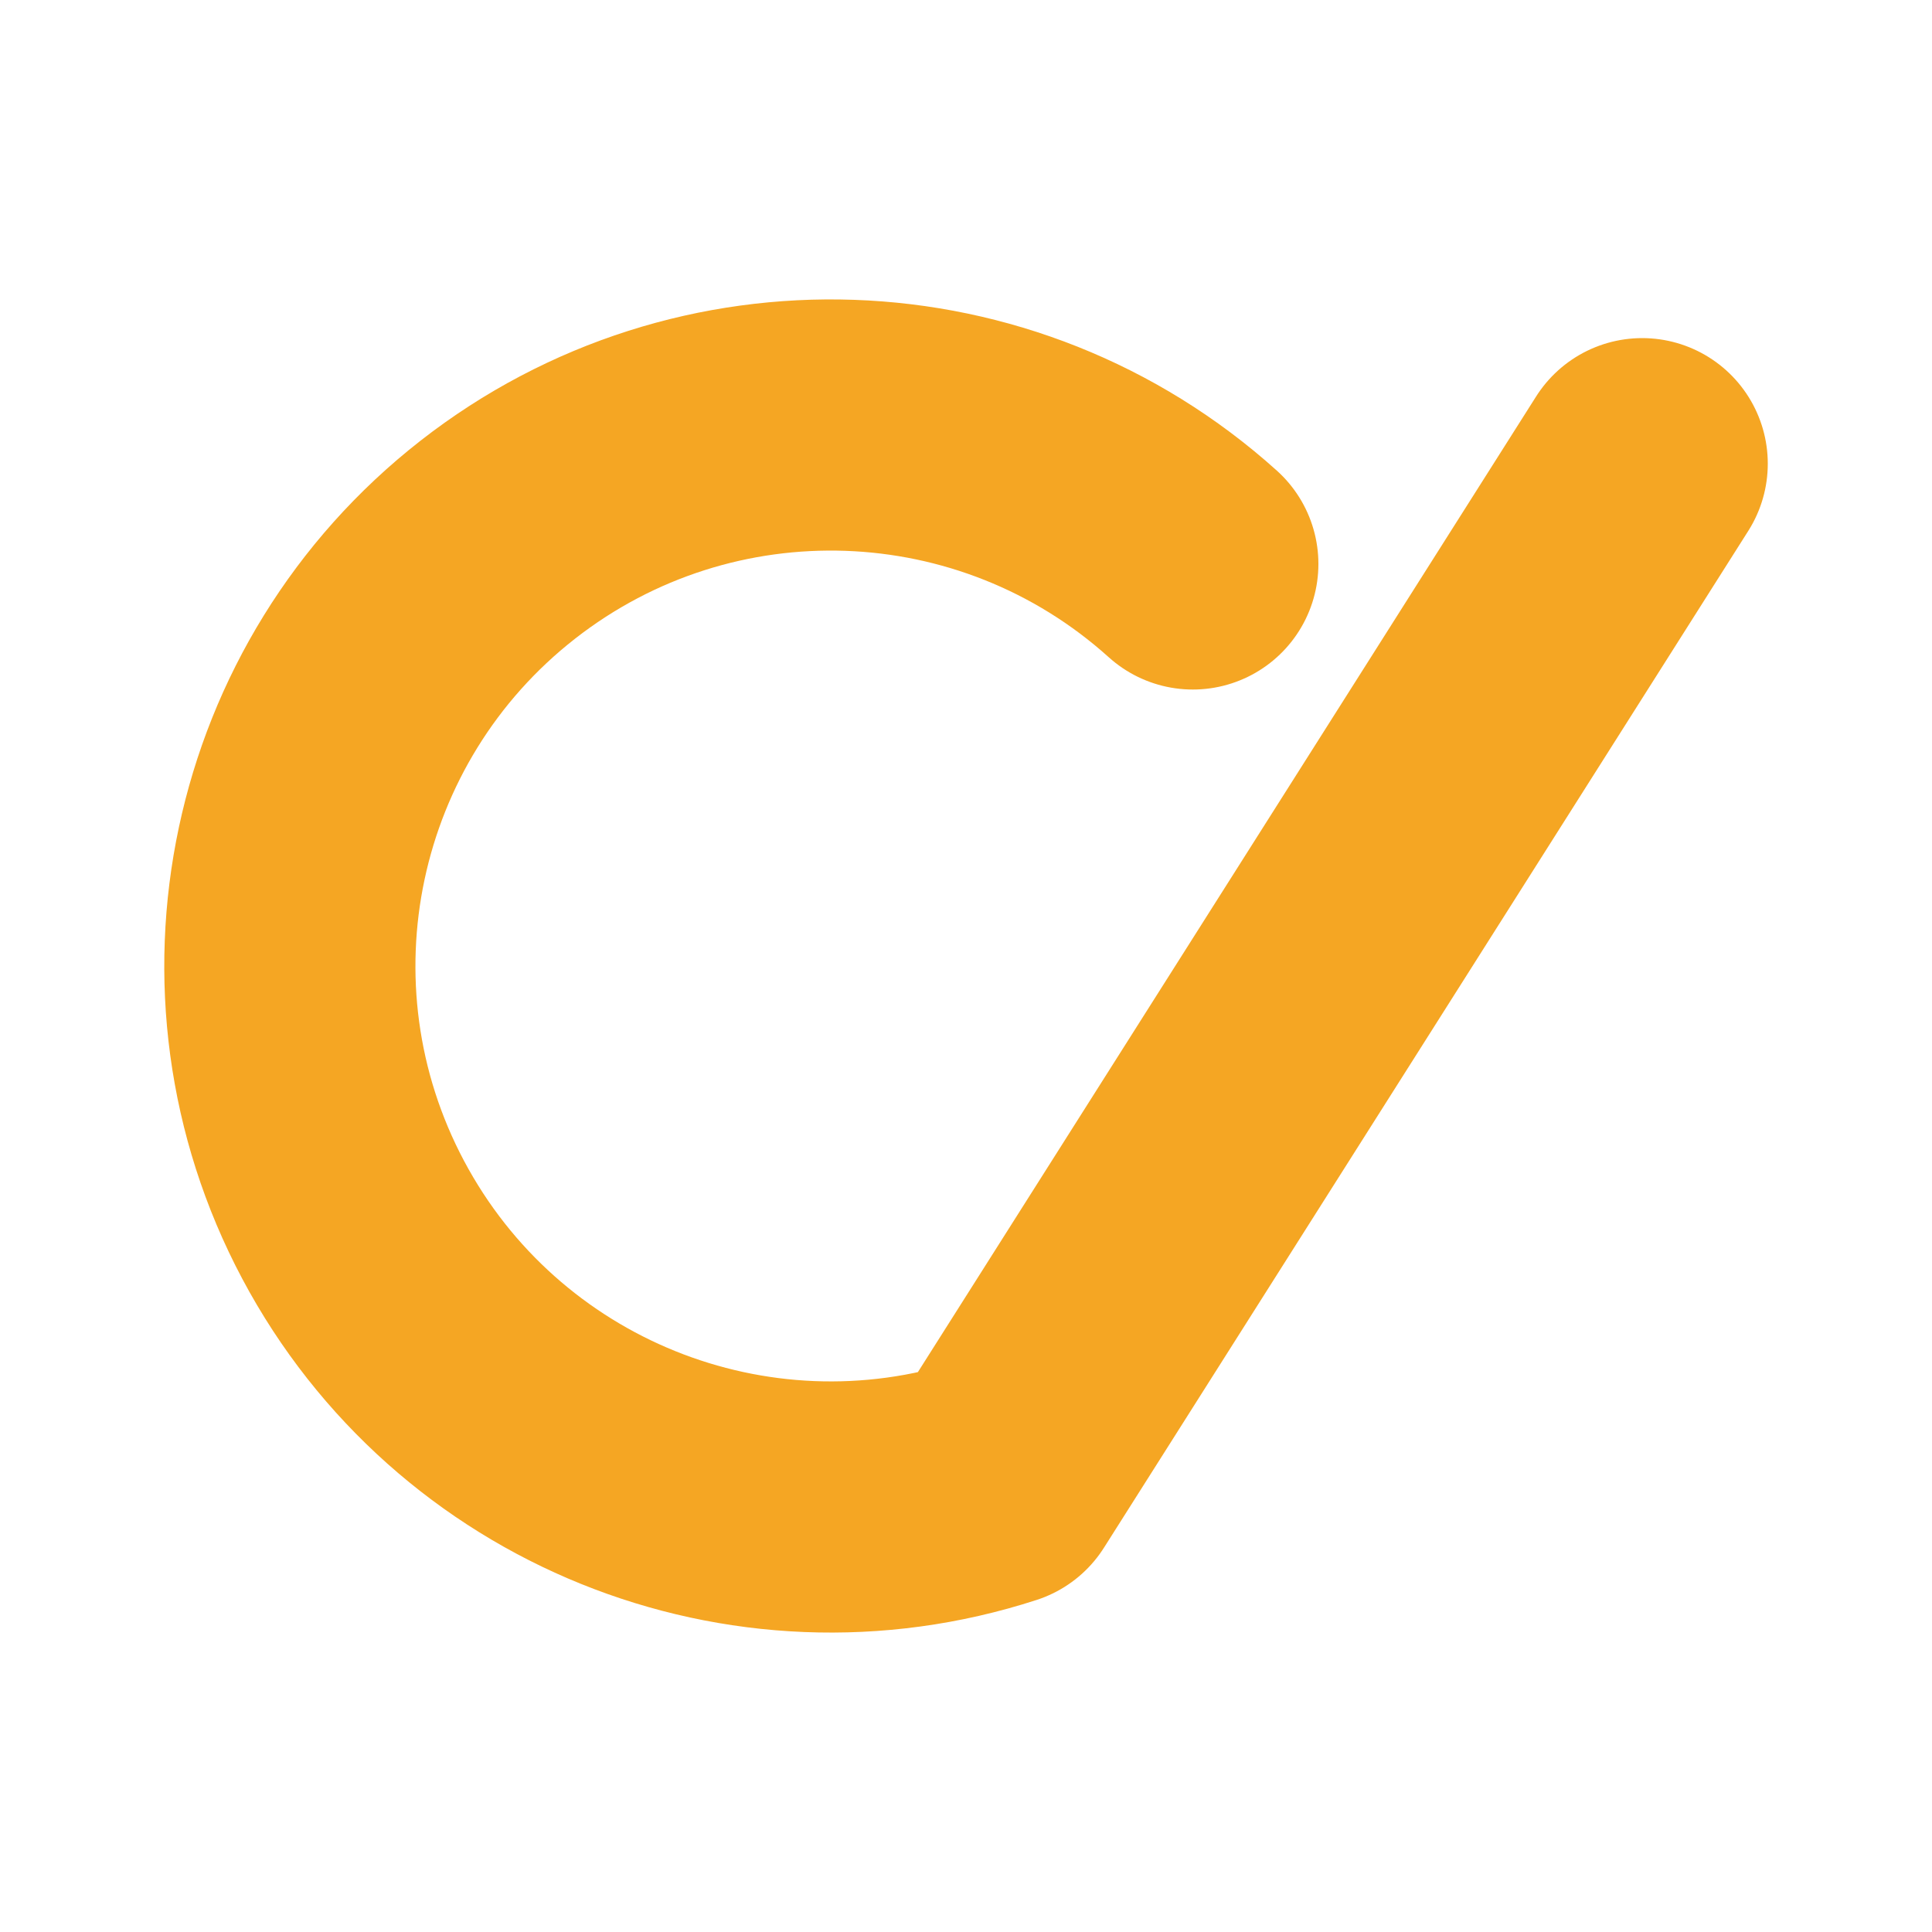
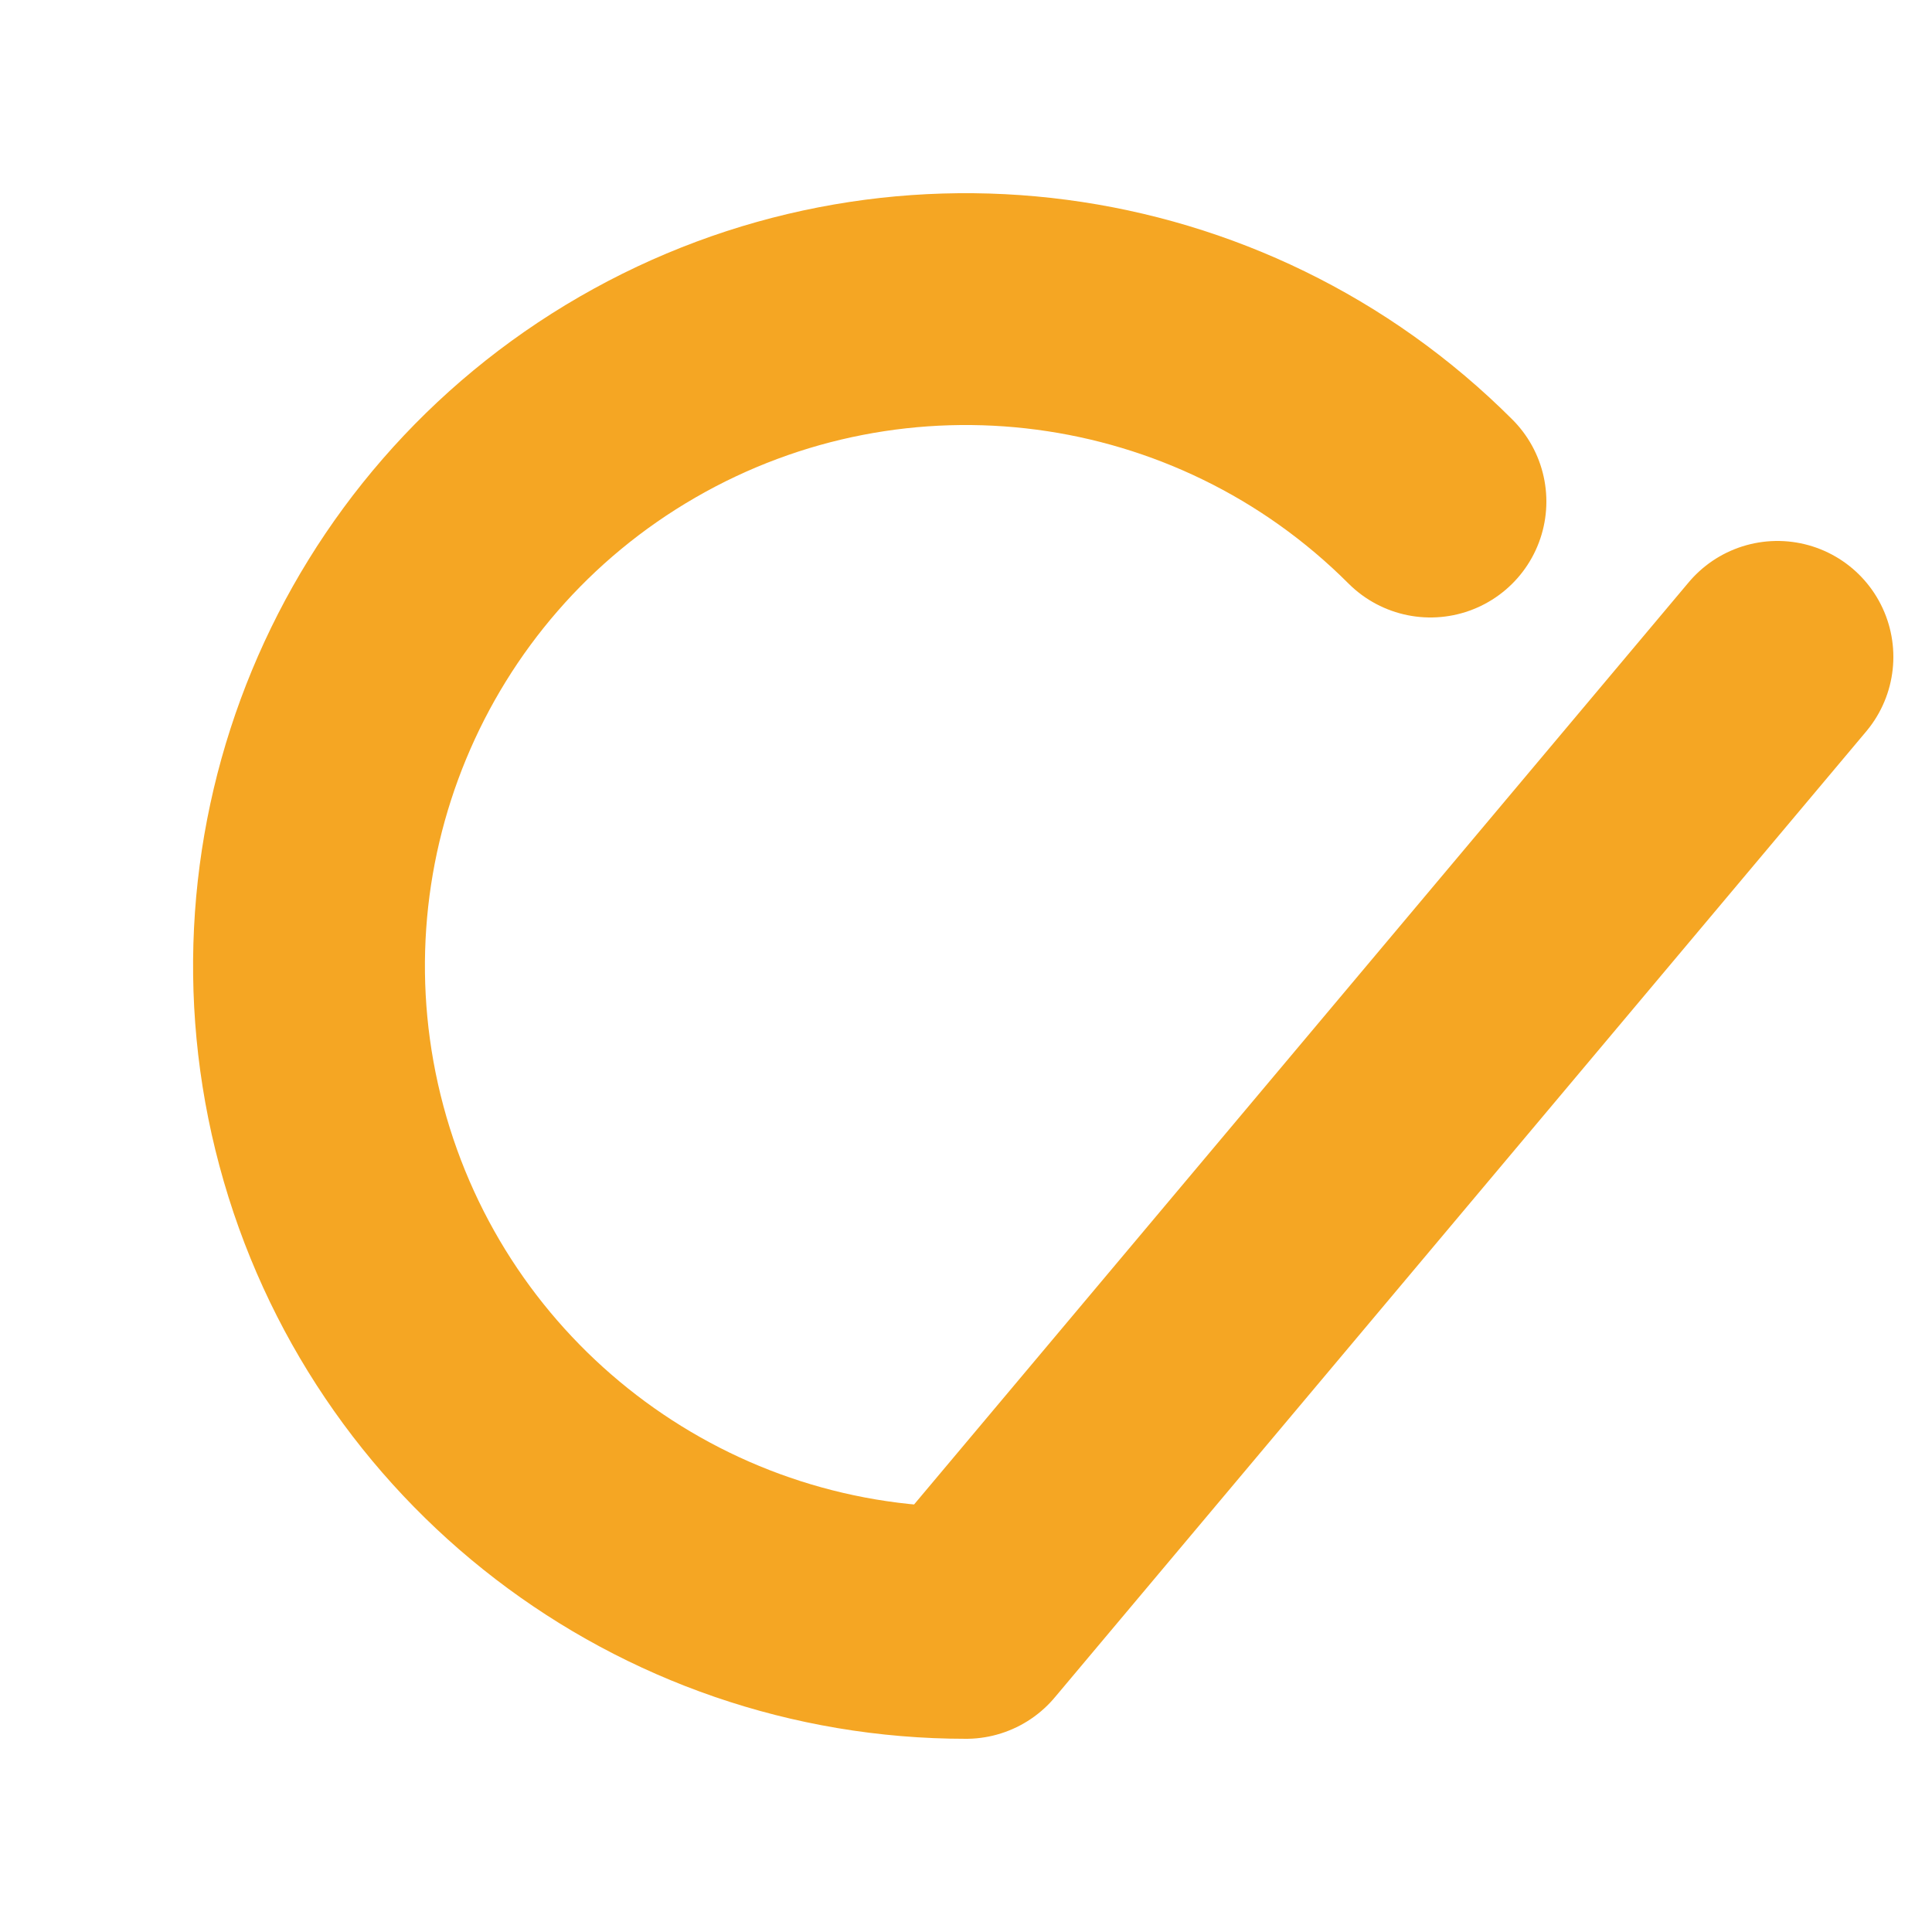
<svg xmlns="http://www.w3.org/2000/svg" viewBox="0 0 100 100">
-   <path d="M61.74 29.19A28 28 0 1 0 51.65 76.63L85 24" fill="none" stroke="#F5A623" stroke-width="13" stroke-linecap="round" stroke-linejoin="round" />
+   <path d="M74.04 25.96 A34 34 0 1 0 50 84 L92 34" fill="none" stroke="#F5A623" stroke-width="12" stroke-linecap="round" stroke-linejoin="round" />
</svg>
